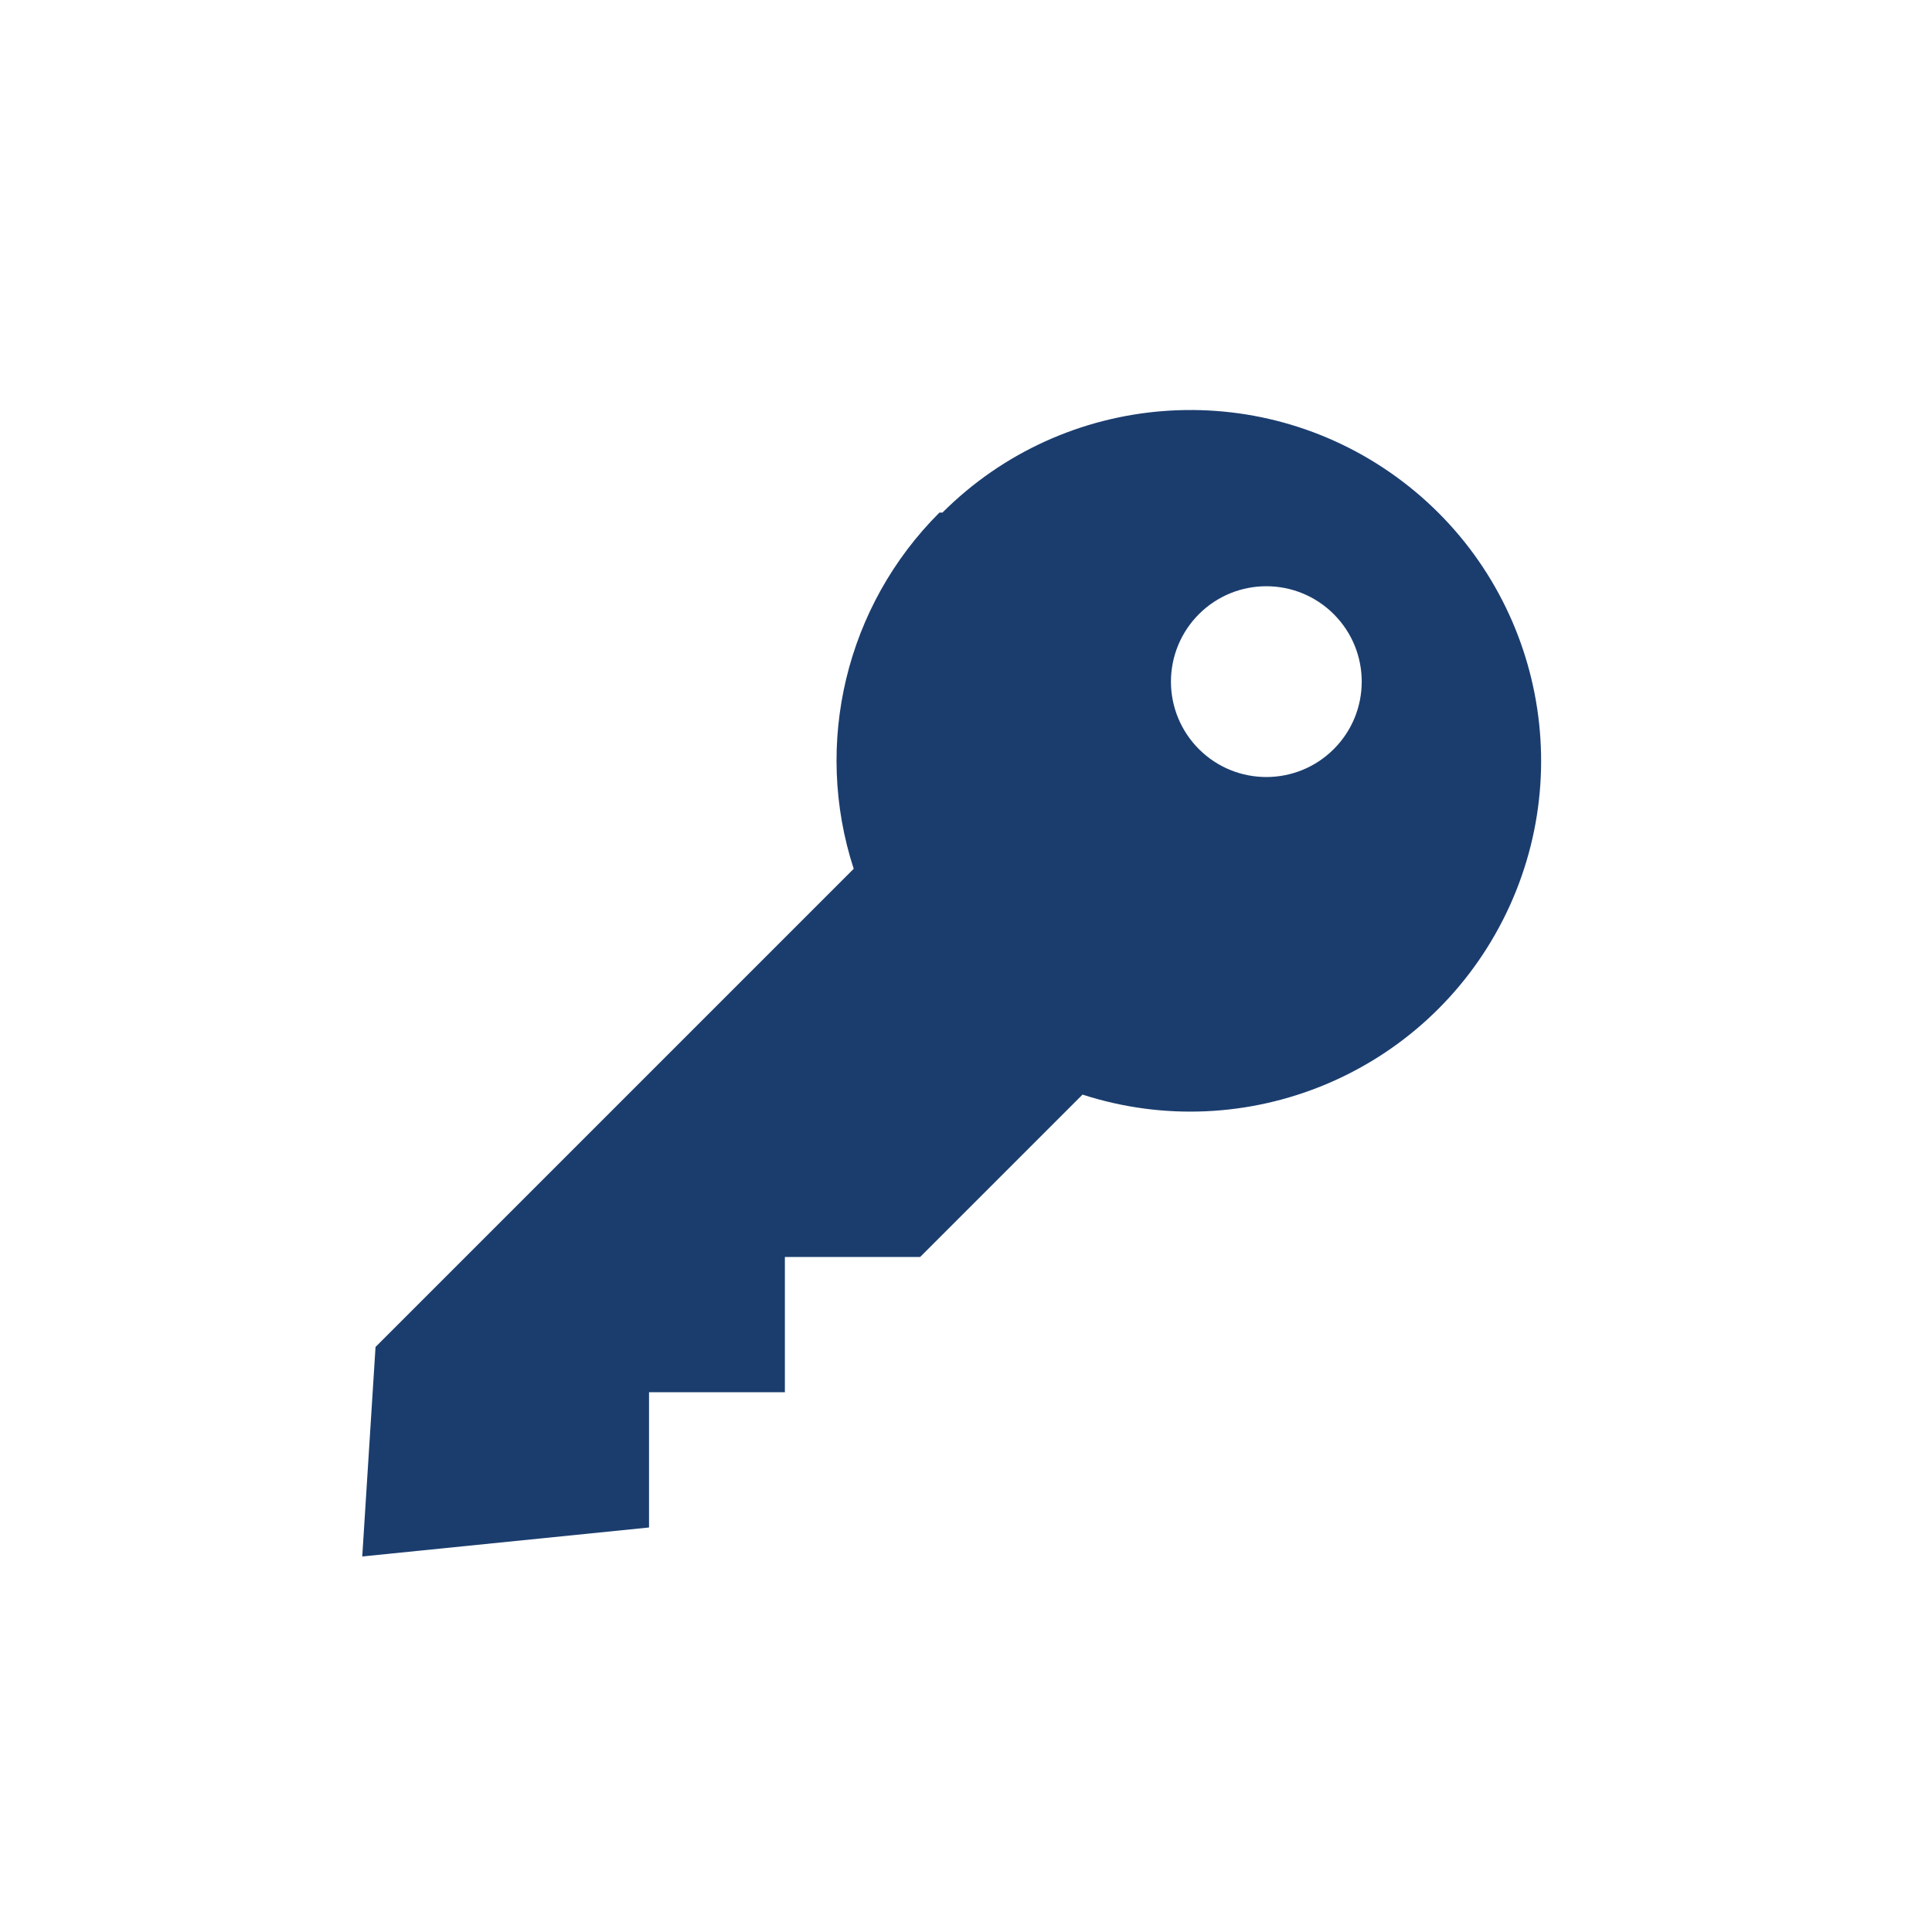
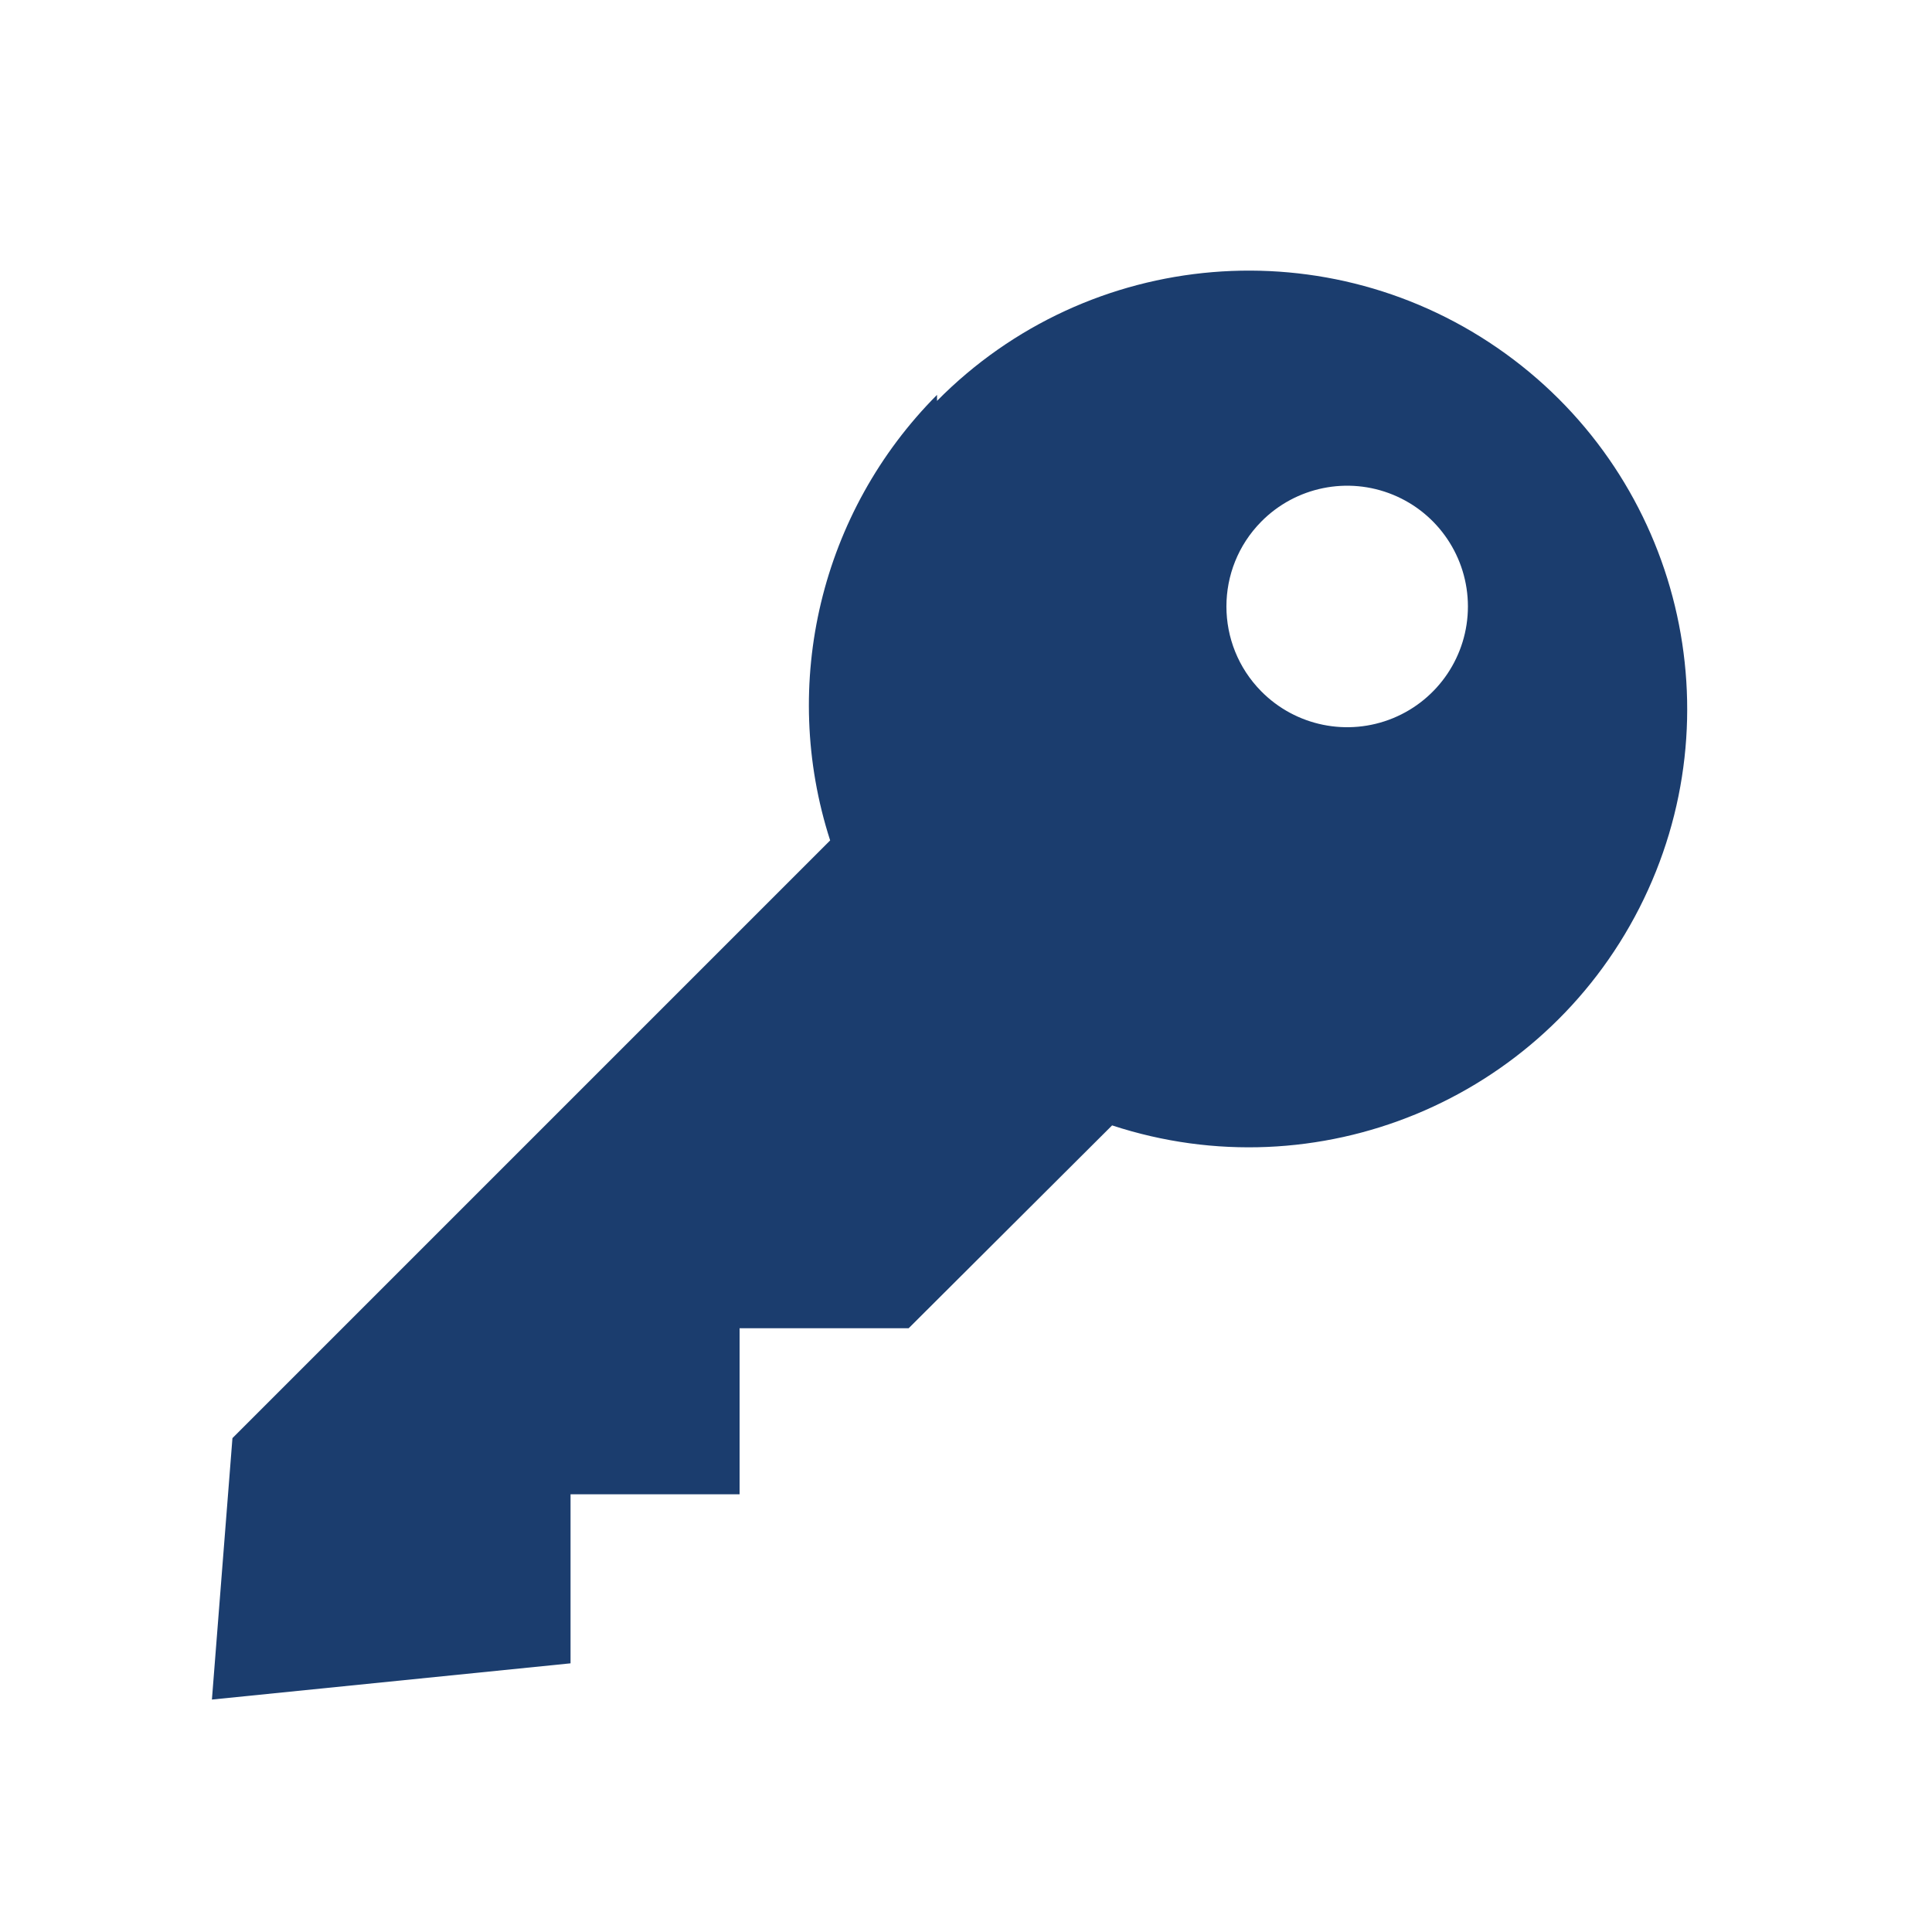
<svg xmlns="http://www.w3.org/2000/svg" viewBox="0 0 32 32">
  <defs>
    <style>
      .a {
        fill: #1b3d6e;
      }
    </style>
  </defs>
-   <path class="a" d="M15.56,8.49a5.8,5.8,0,0,0-1.42,5.9L6.22,22.31,6,25.78l4.75-.48V23.06H13V20.82h2.24l2.69-2.69a5.81,5.81,0,1,0-2.32-9.64Zm4.3,1.68a1.58,1.58,0,1,1,0,2.24A1.58,1.58,0,0,1,19.86,10.17Z" />
+   <path class="a" d="M15.52,6.54a7.29,7.29,0,0,0-1.77,7.38l-9.9,9.9-.34,4.33,5.94-.6v-2.8h2.8V22h2.8l3.37-3.36a7.26,7.26,0,1,0-2.9-12Zm5.37,2.1a2,2,0,1,1,0,2.81A2,2,0,0,1,20.89,8.64Z" />
</svg>
